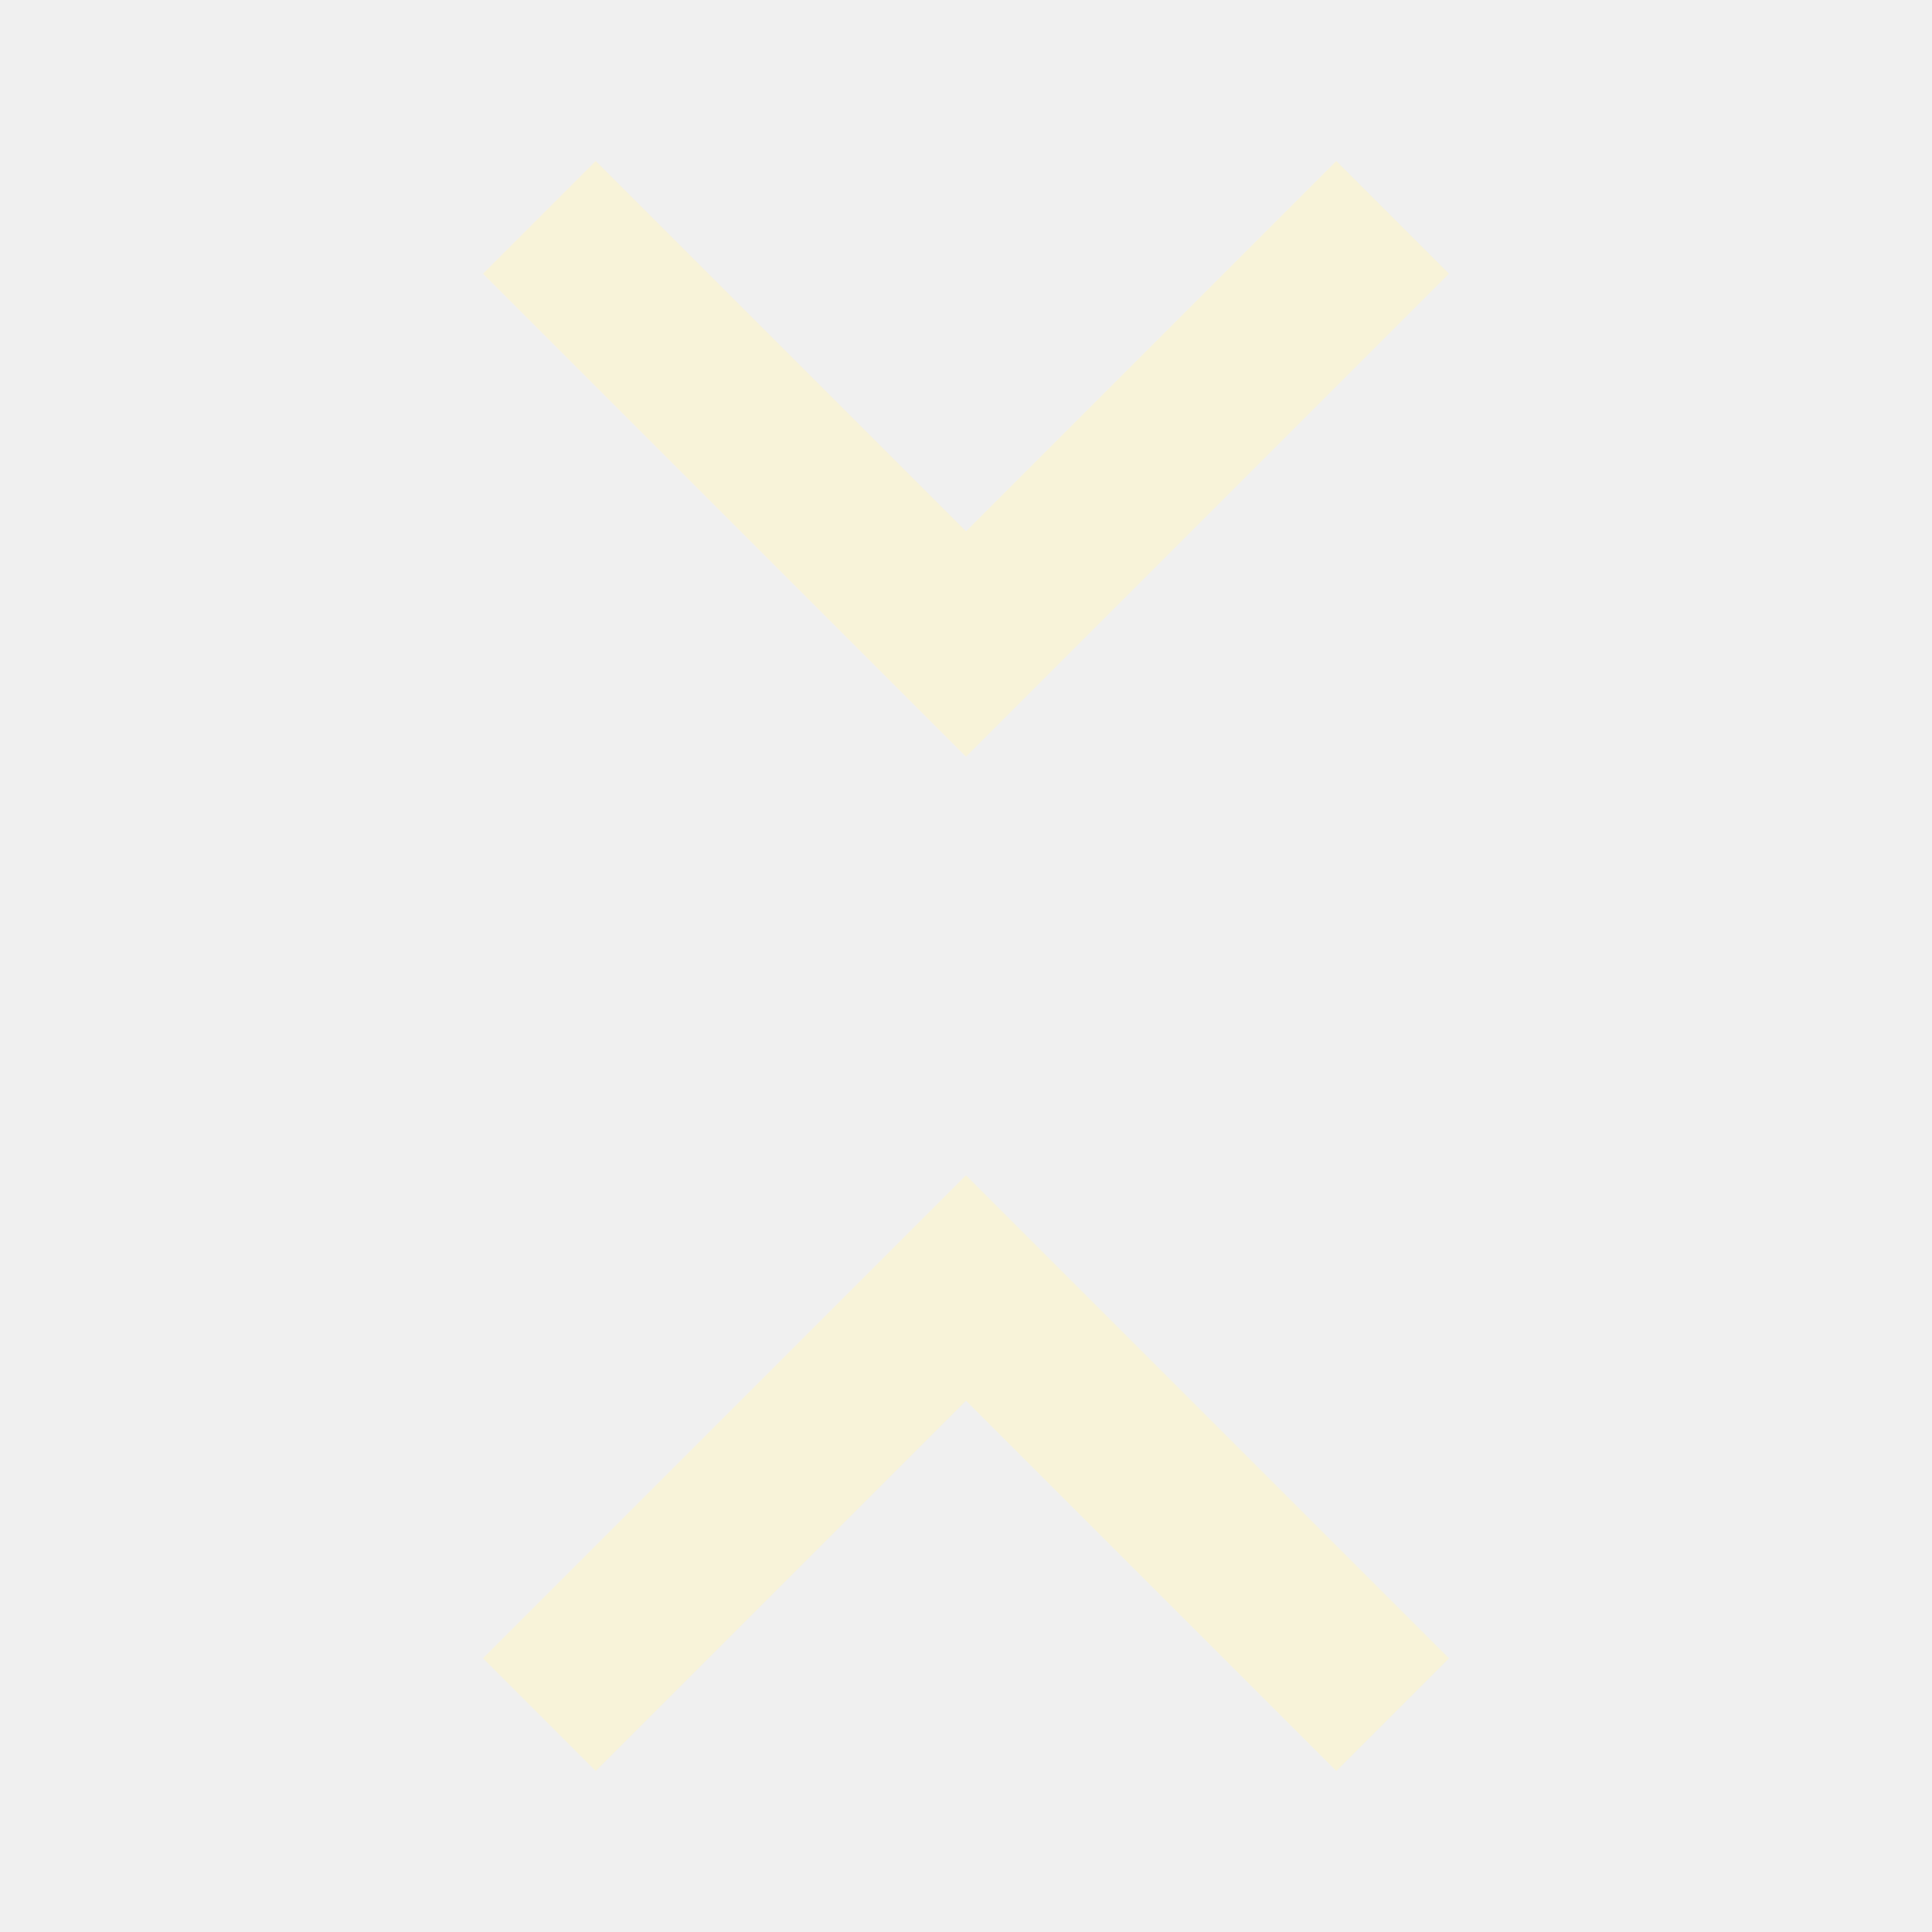
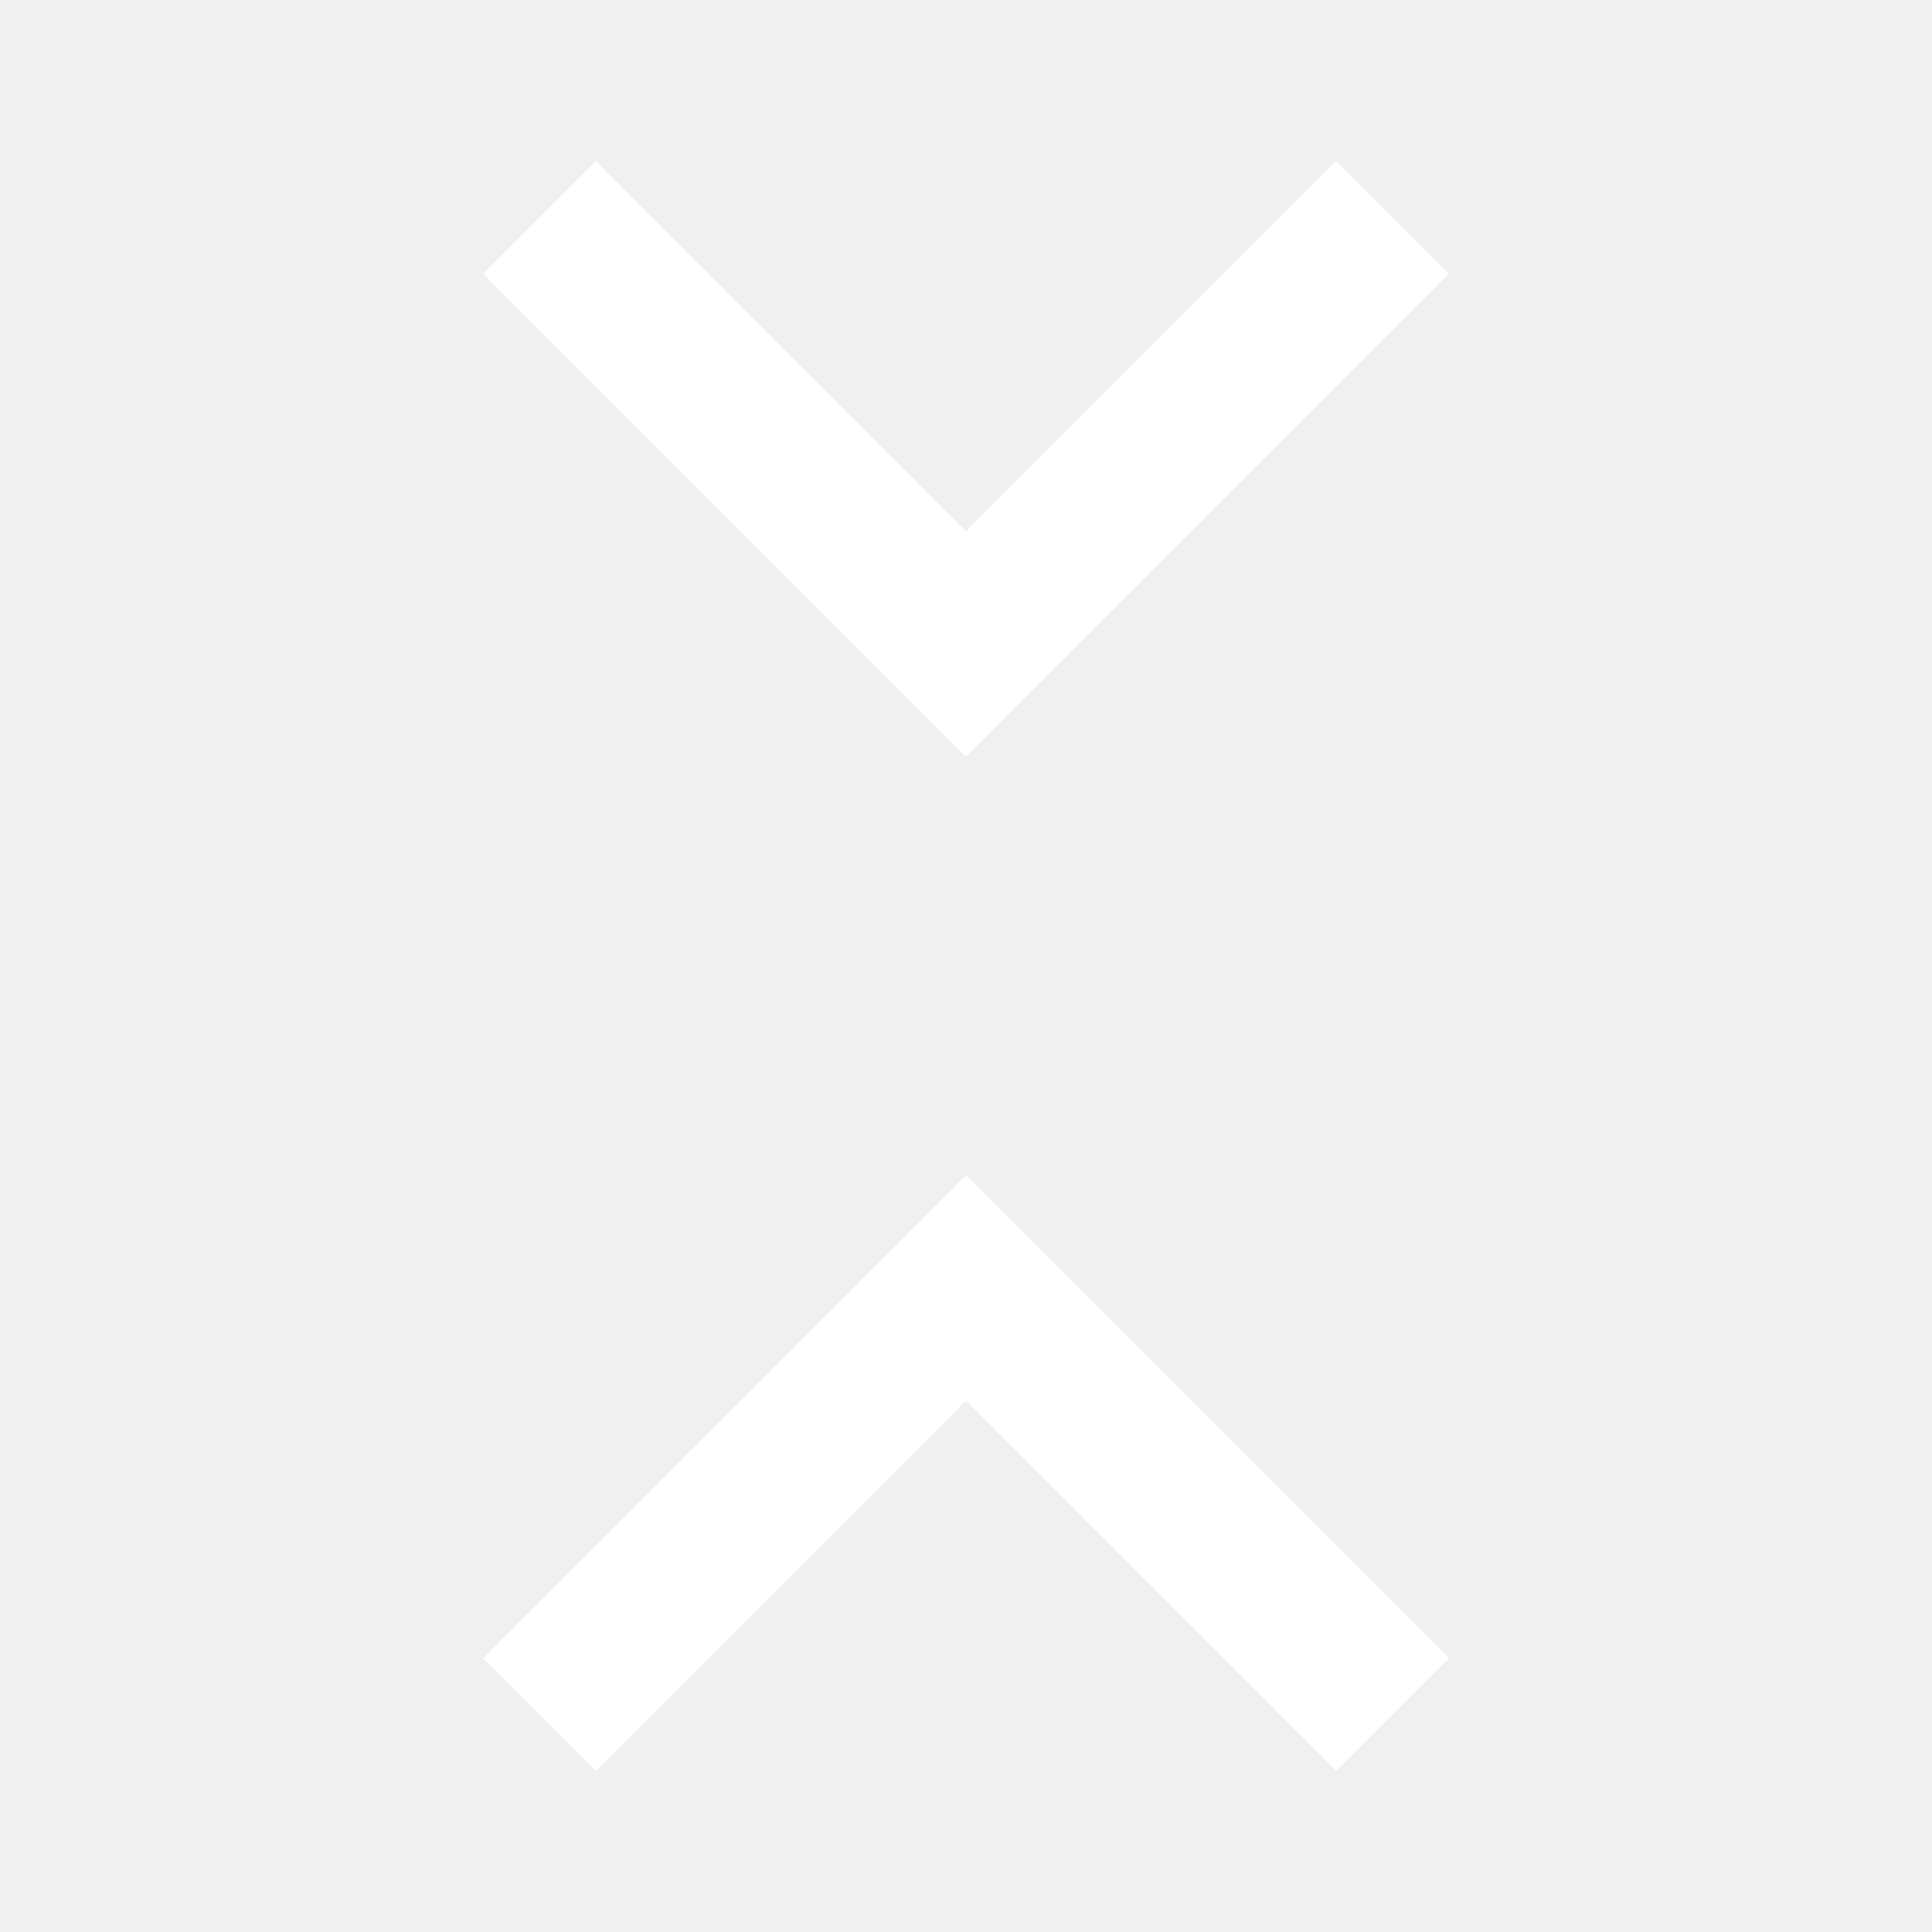
- <svg xmlns="http://www.w3.org/2000/svg" height="24px" viewBox="0 -960 960 960" width="24px" fill="#F8F3D9">
+ <svg xmlns="http://www.w3.org/2000/svg" height="24px" viewBox="0 -960 960 960" width="24px" fill="#FFFFFF">
  <path d="m296-80-56-56 240-240 240 240-56 56-184-184L296-80Zm184-504L240-824l56-56 184 184 184-184 56 56-240 240Z" />
</svg>
